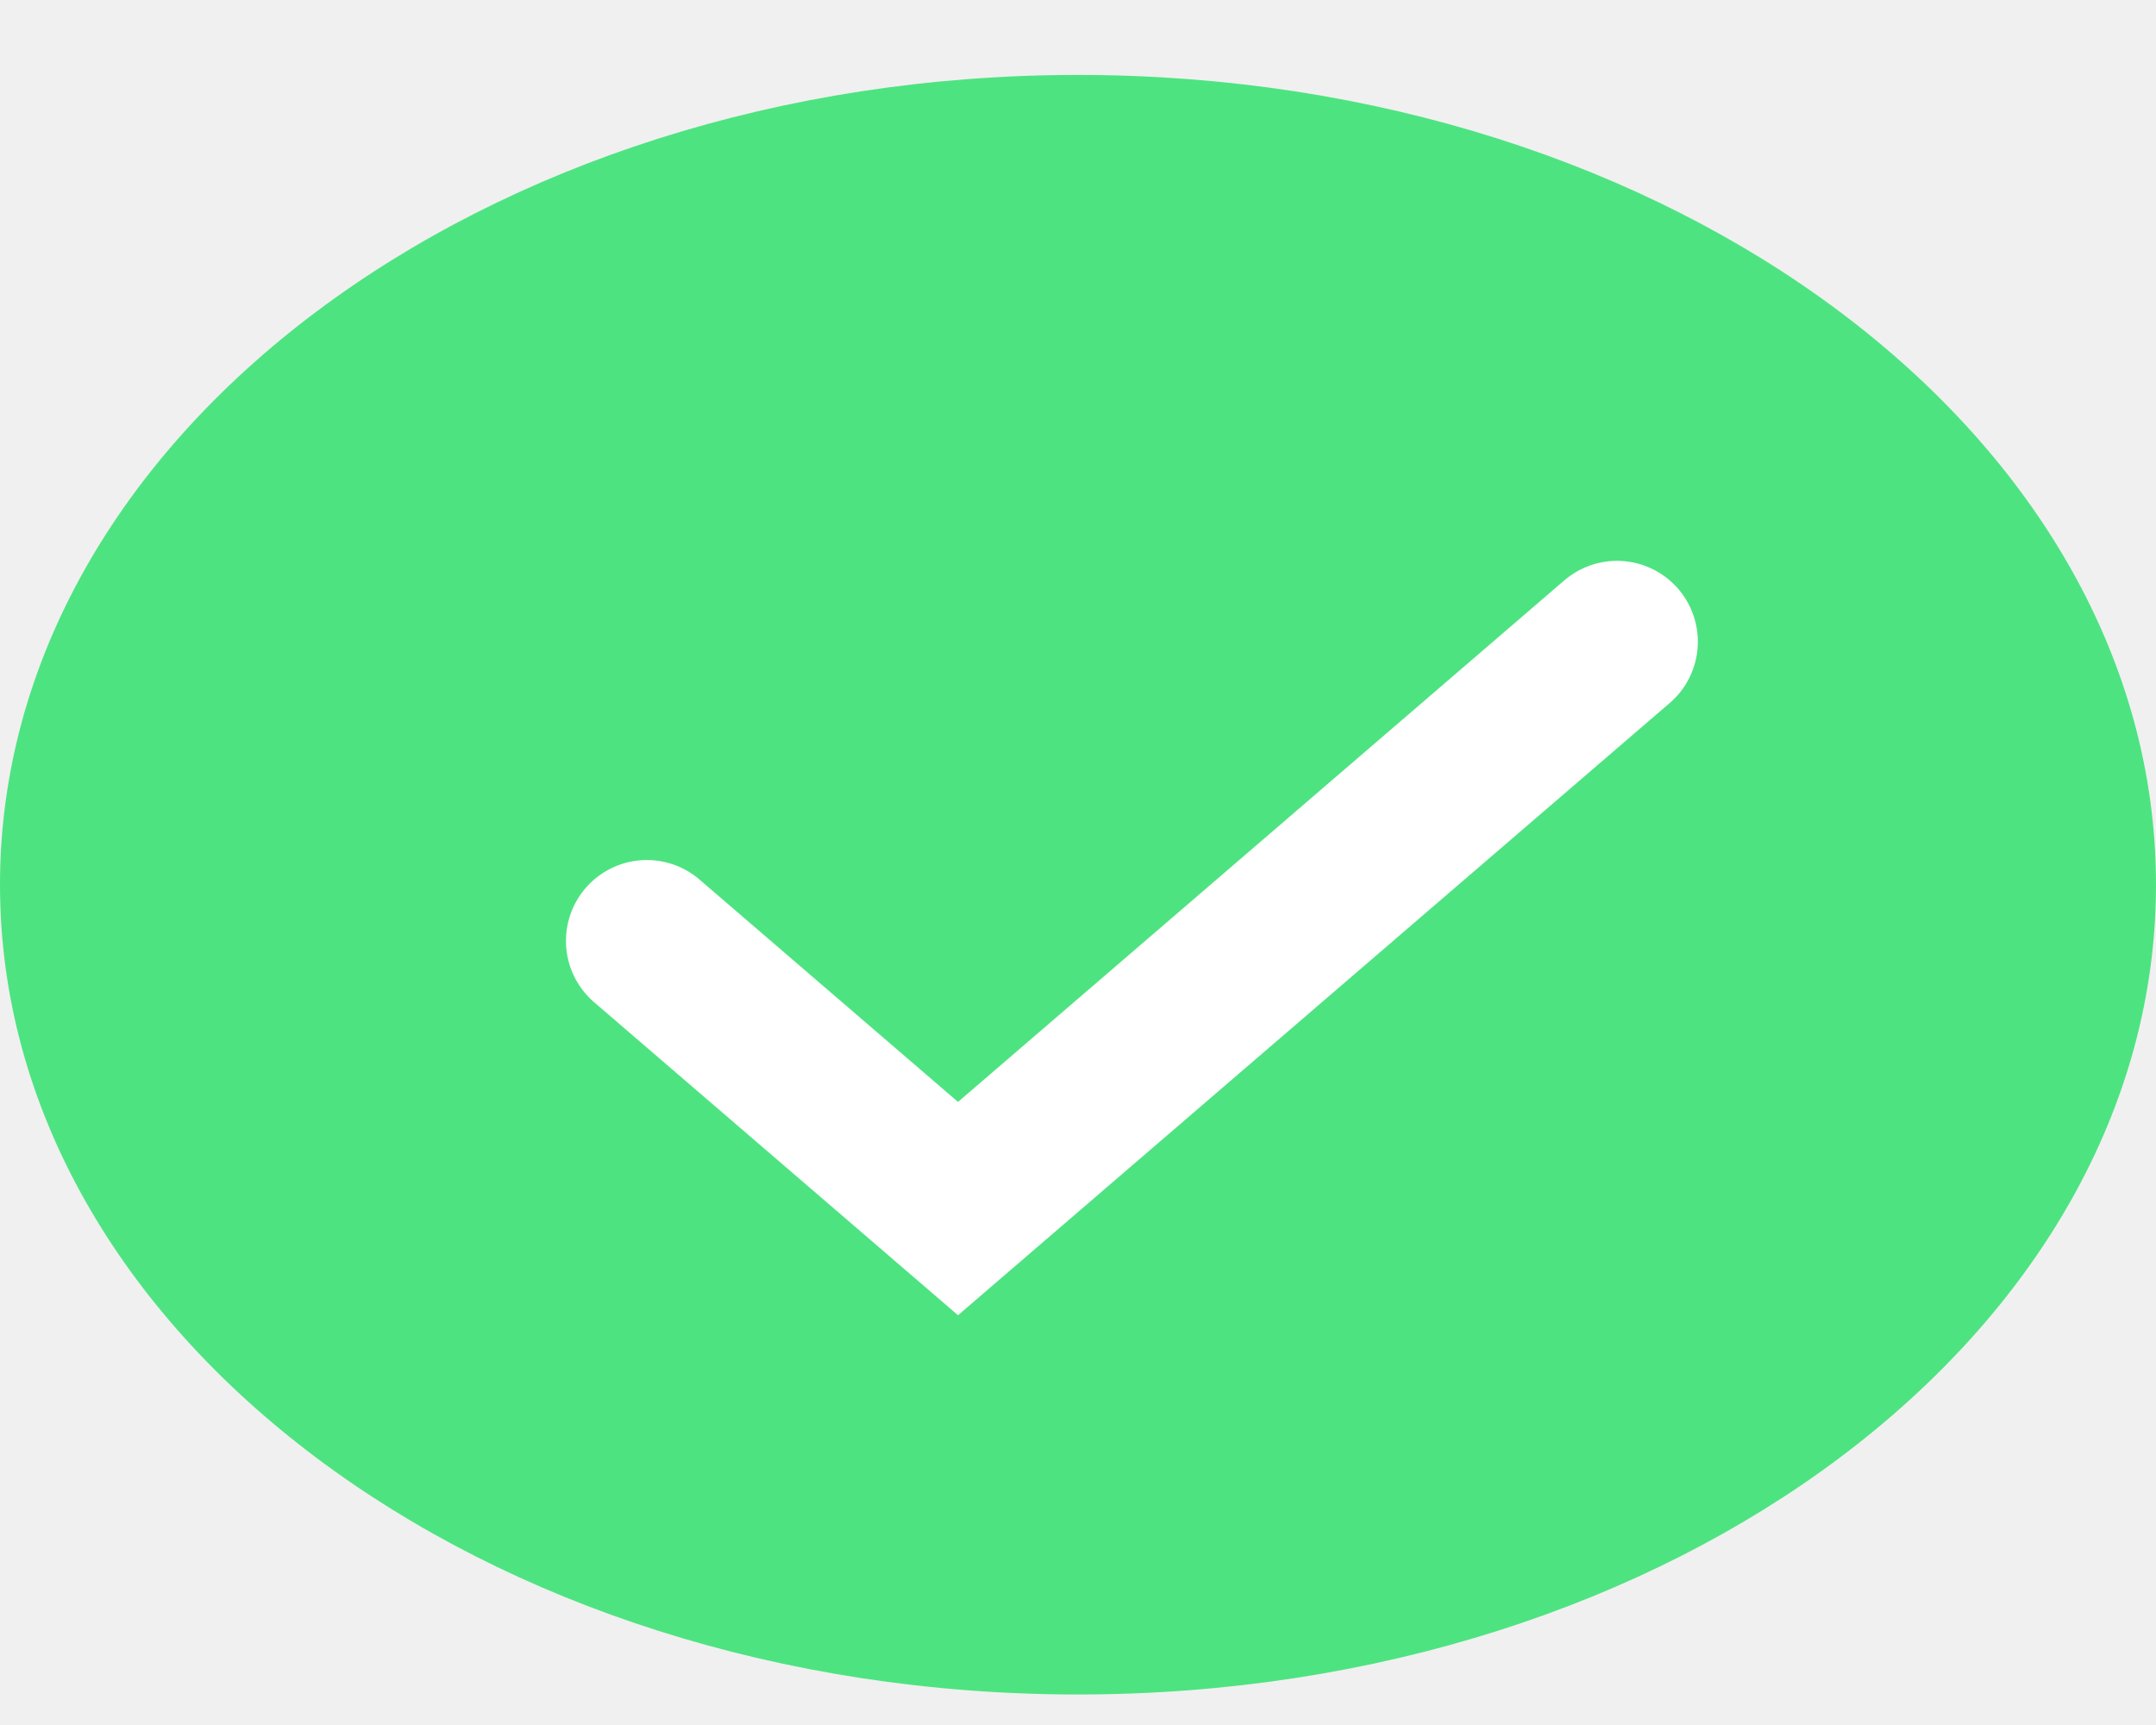
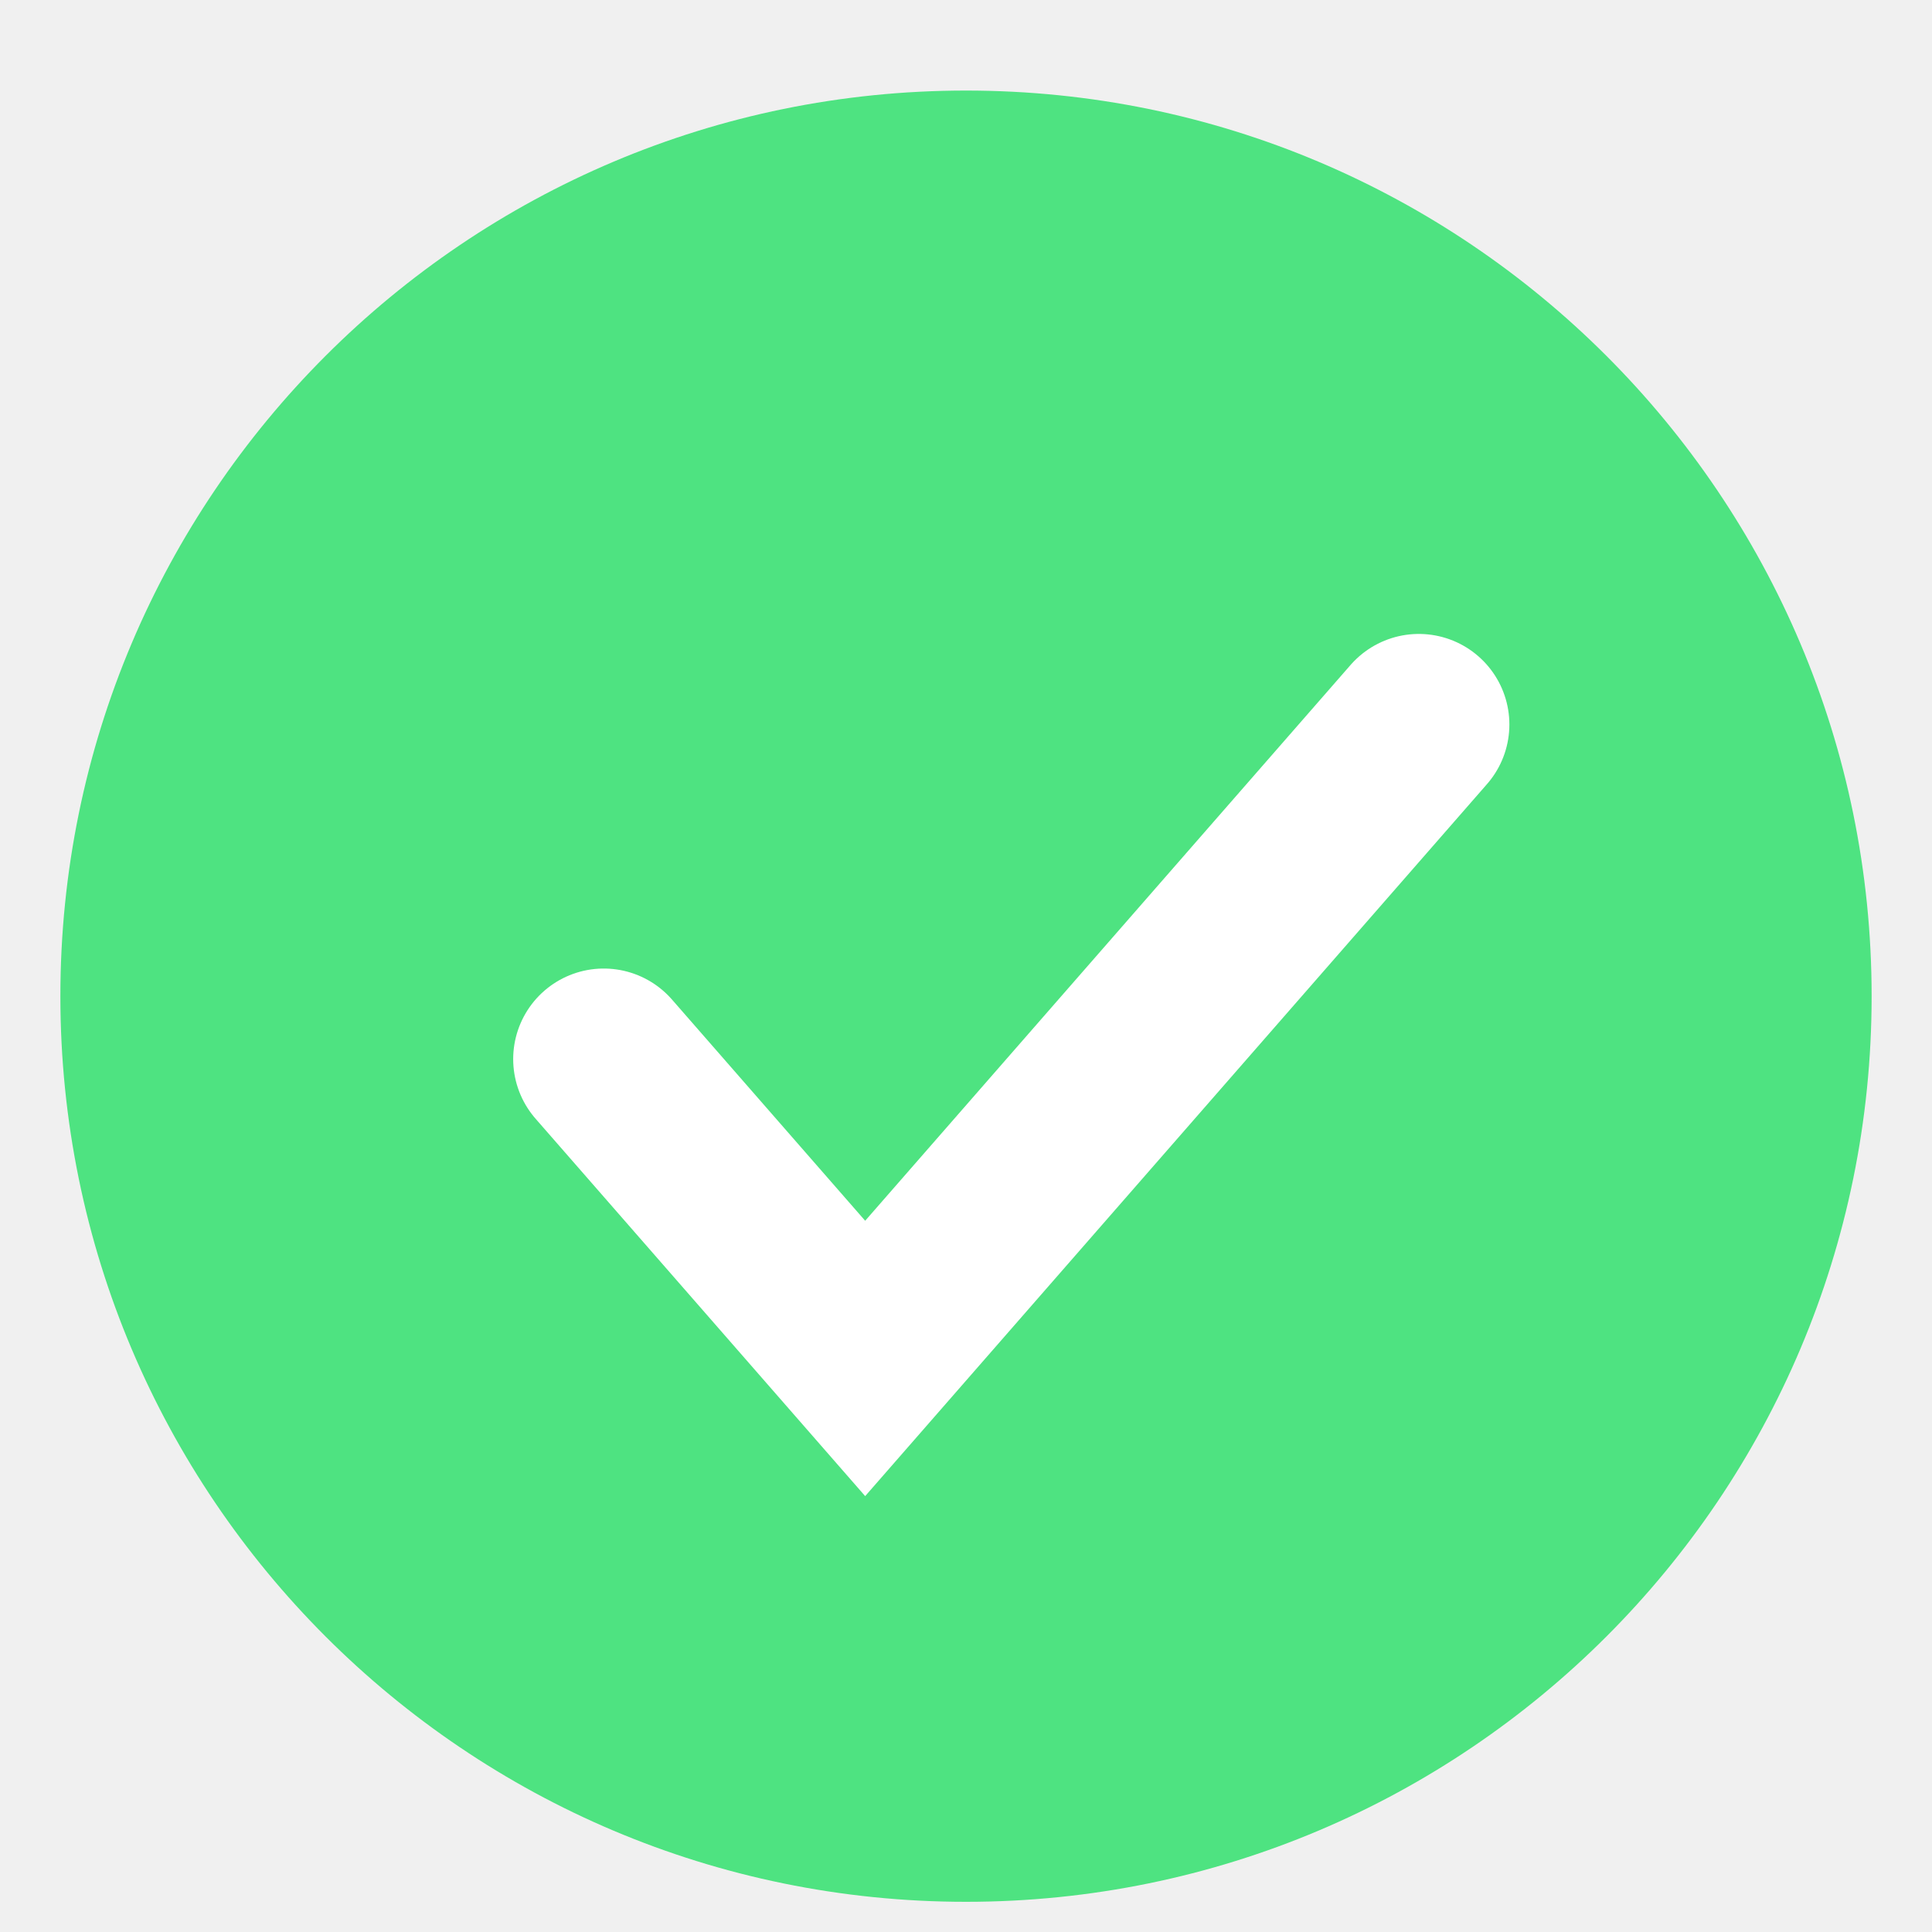
- <svg xmlns="http://www.w3.org/2000/svg" width="20" height="16" viewBox="0 0 20 16" fill="none">
-   <ellipse cx="10" cy="8.206" rx="10" ry="7.511" fill="#4EE381" />
-   <path d="M6 8.727L8.887 11.21L15 5.952" stroke="white" stroke-width="1.5" stroke-linecap="round" />
+ <svg xmlns="http://www.w3.org/2000/svg" width="16" height="16" viewBox="0 0 16 16" fill="none">
+   <circle cx="8" cy="8.25" r="7.5" fill="#4EE381" />
+   <path d="M5 8.771L7.165 11.25L11.75 6" stroke="white" stroke-width="1.5" stroke-linecap="round" />
</svg>
